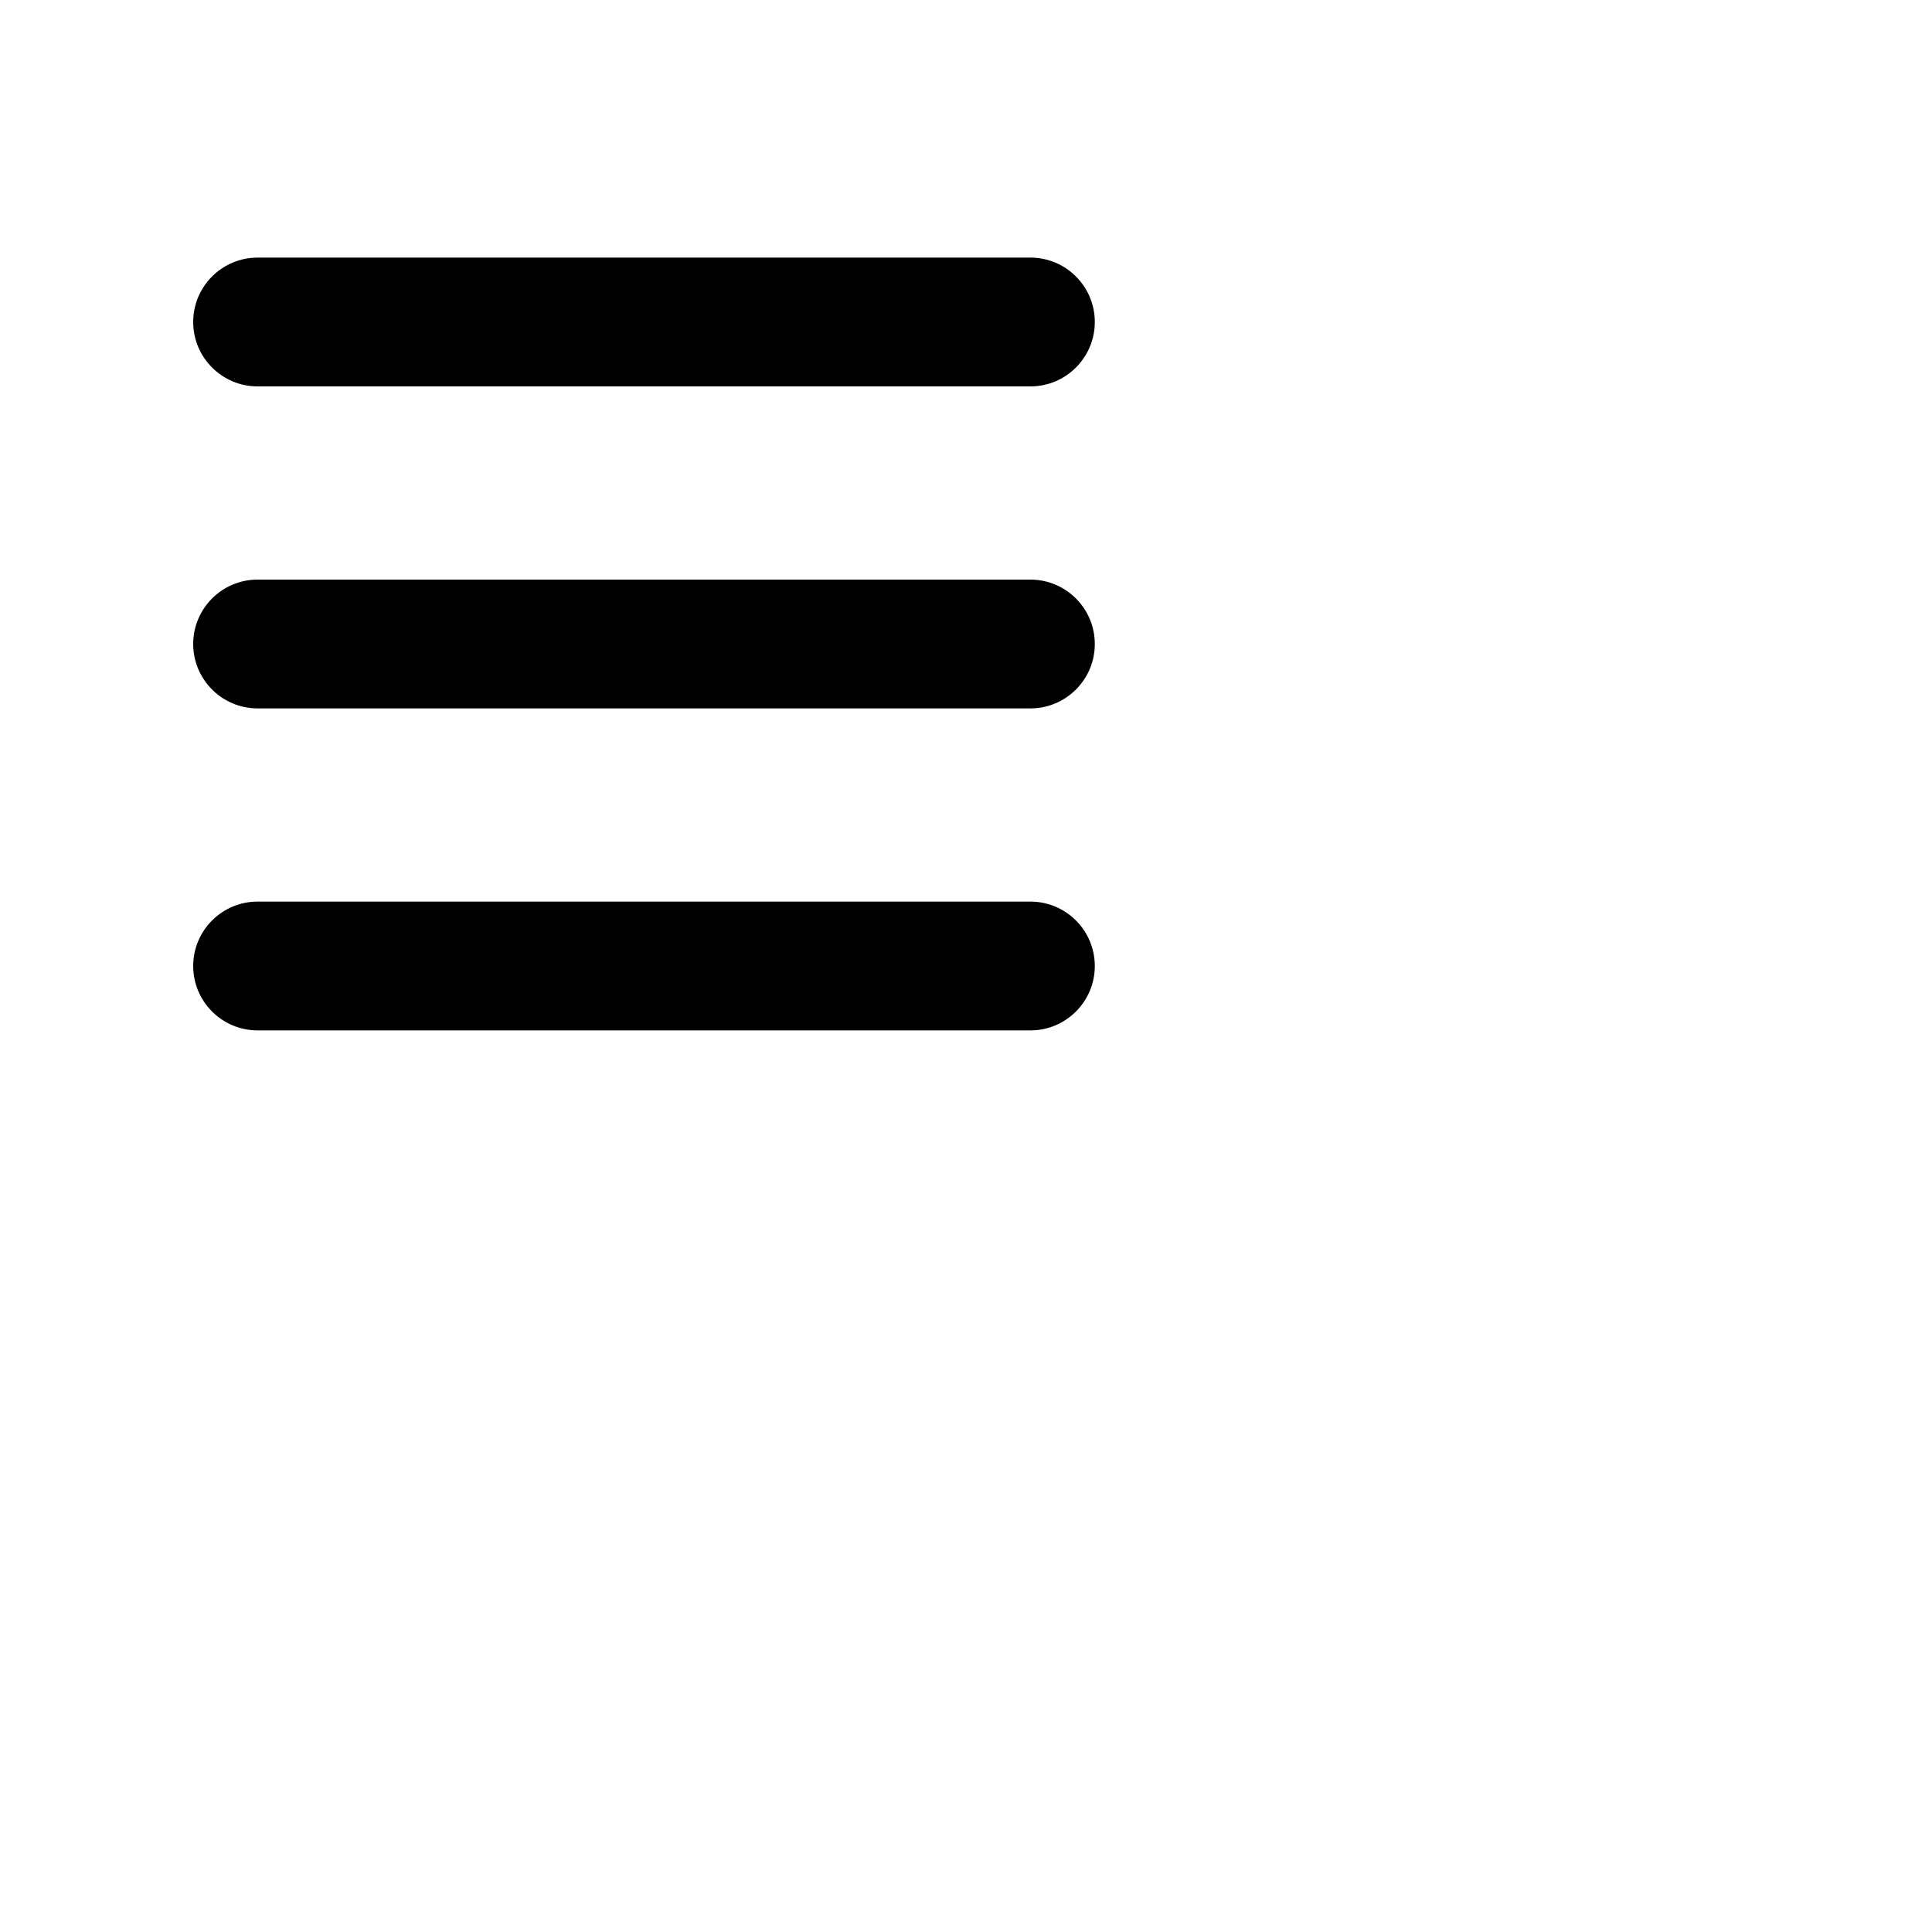
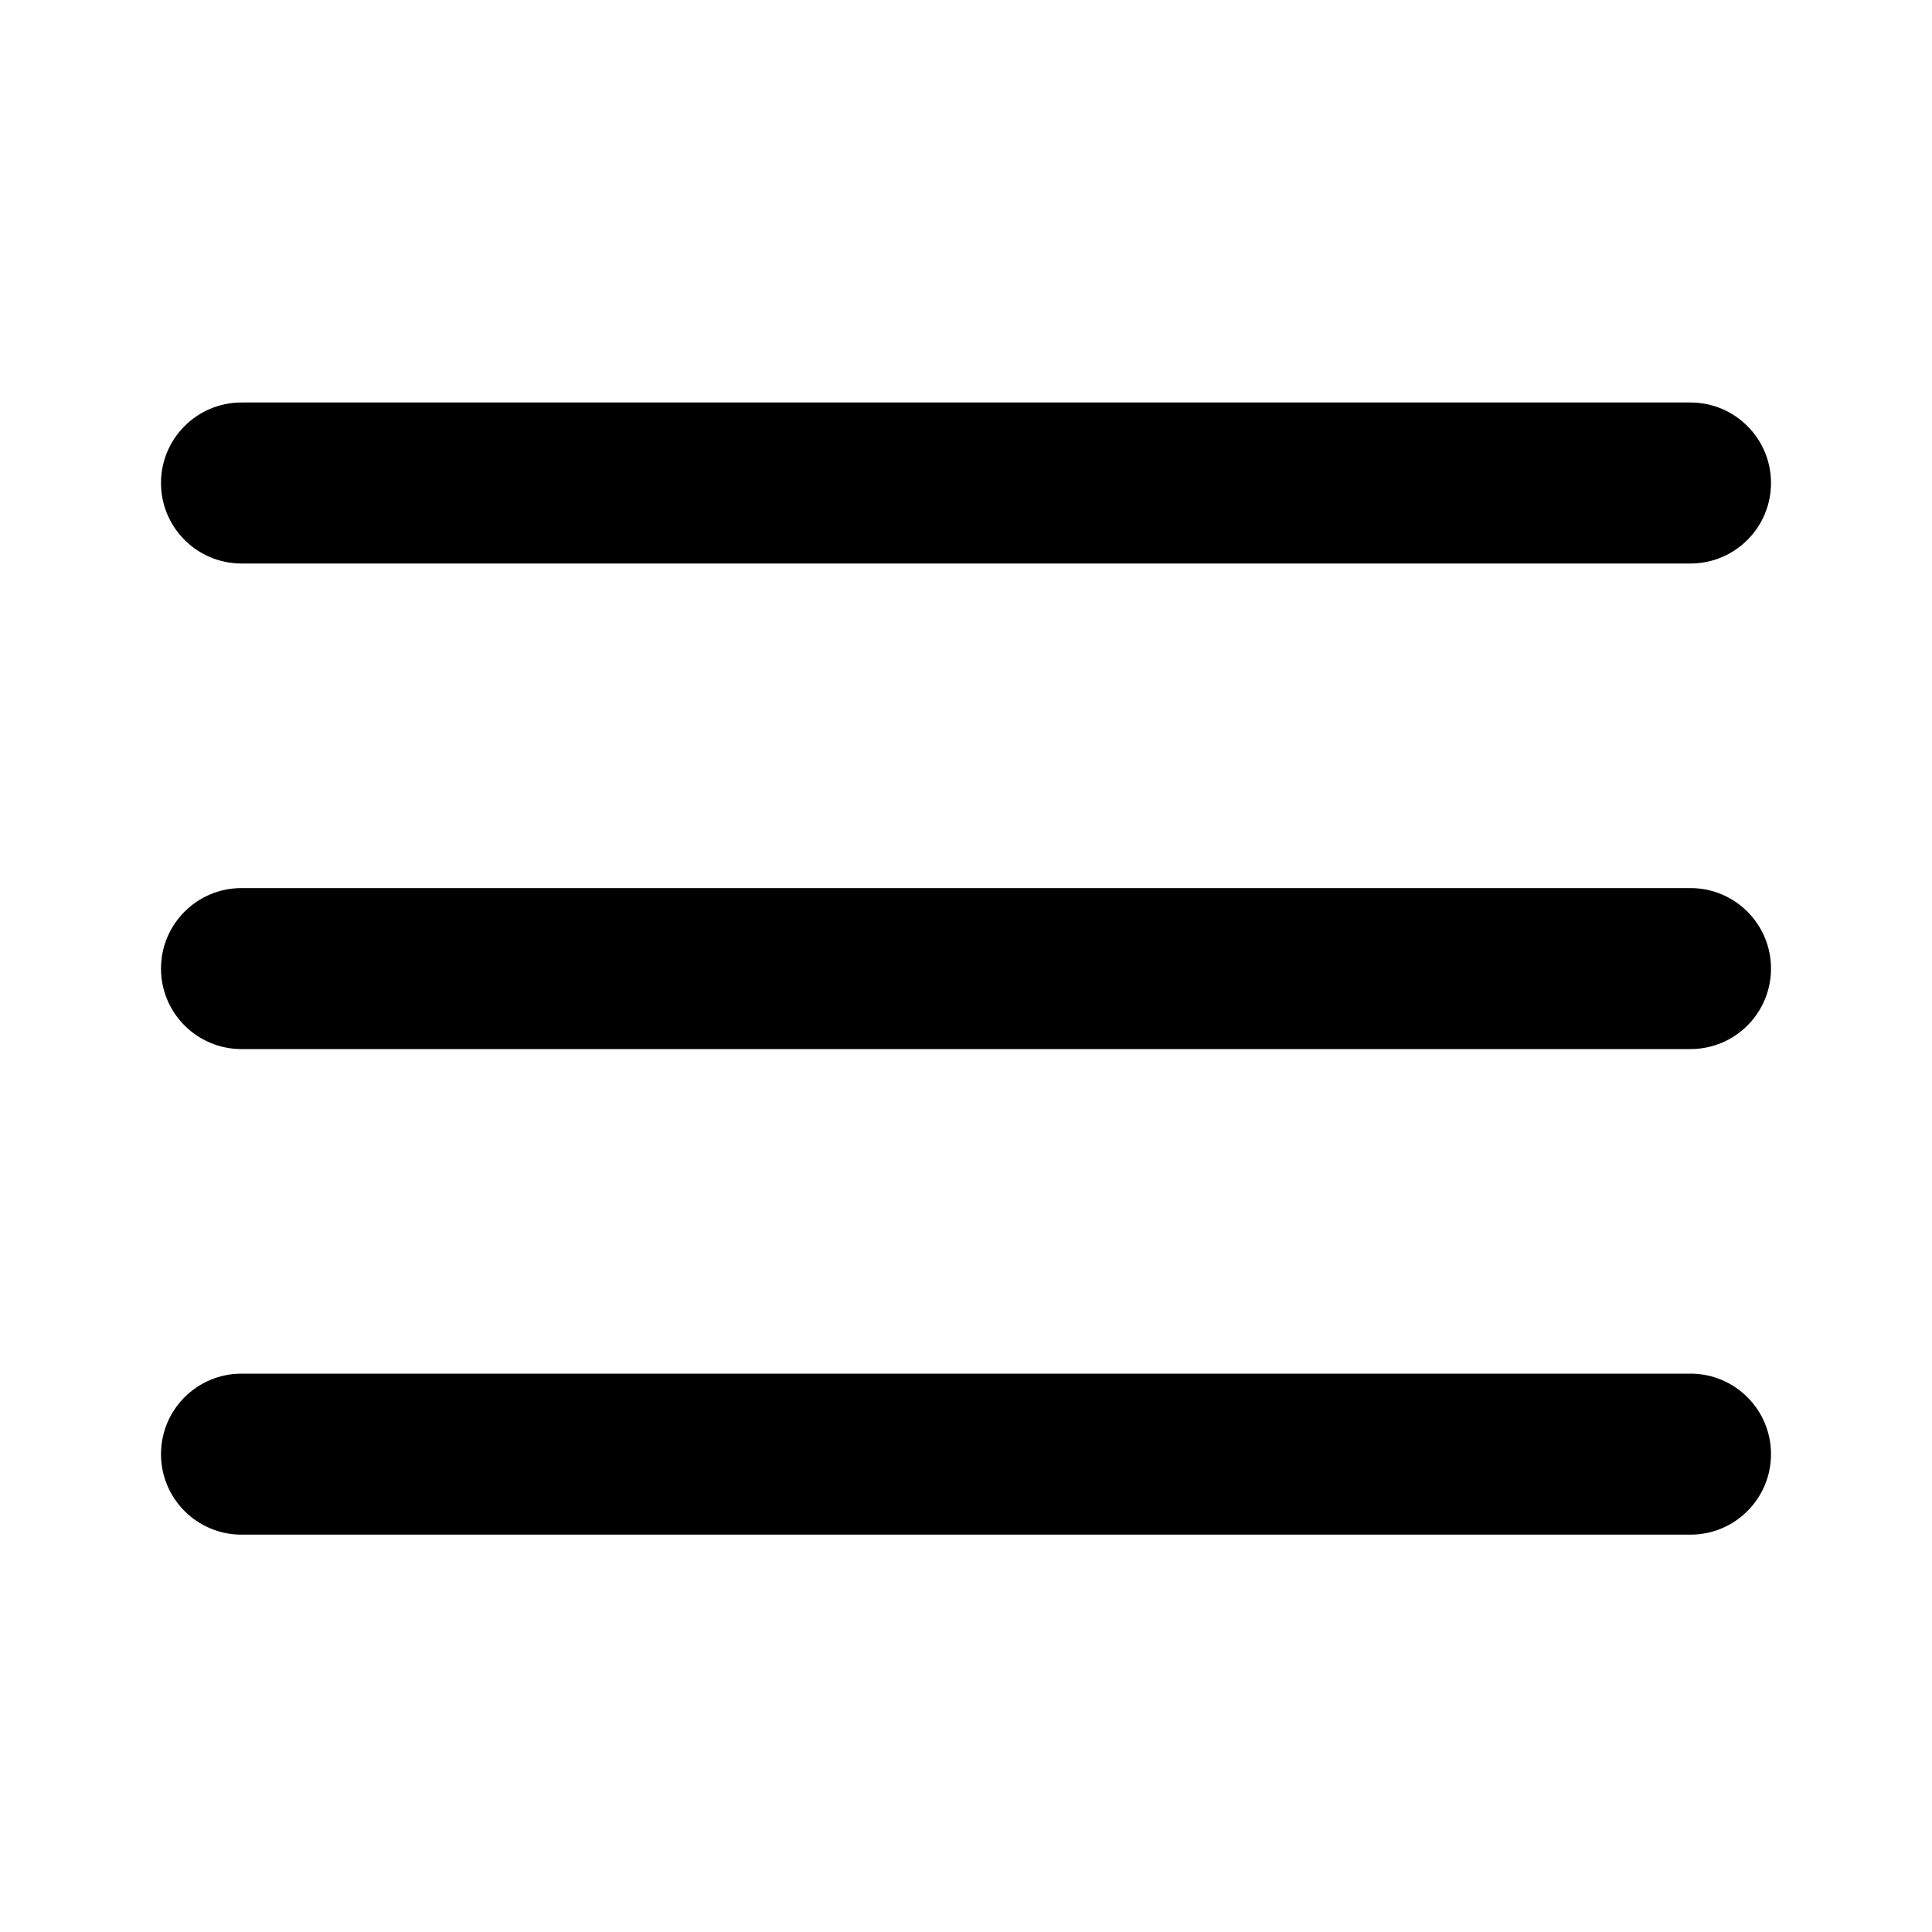
- <svg xmlns="http://www.w3.org/2000/svg" viewBox="0 0 30 30" width="1em" height="1em" class="MuiSvgIcon-root MuiSvgIcon-fontSizeMedium css-vubbuv" focusable="false" aria-hidden="true">
-   <path d="M3 5C3 4.448 3.448 4 4 4H16C16.552 4 17 4.448 17 5C17 5.552 16.552 6 16 6H4C3.448 6 3 5.552 3 5Z" />
-   <path d="M3 10C3 9.448 3.448 9 4 9H16C16.552 9 17 9.448 17 10C17 10.552 16.552 11 16 11H4C3.448 11 3 10.552 3 10Z" />
-   <path d="M3 15C3 14.448 3.448 14 4 14H16C16.552 14 17 14.448 17 15C17 15.552 16.552 16 16 16H4C3.448 16 3 15.552 3 15Z" />
+ <svg xmlns="http://www.w3.org/2000/svg" width="1em" height="1em" viewBox="0 0 24 24" fill="none">
+   <path d="M2 6a1 1 0 0 1 1-1h18a1 1 0 1 1 0 2H3a1 1 0 0 1-1-1ZM2 12.032a1 1 0 0 1 1-1h18a1 1 0 1 1 0 2H3a1 1 0 0 1-1-1ZM3 17.064a1 1 0 0 0 0 2h18a1 1 0 1 0 0-2H3Z" fill="currentColor" />
</svg>
